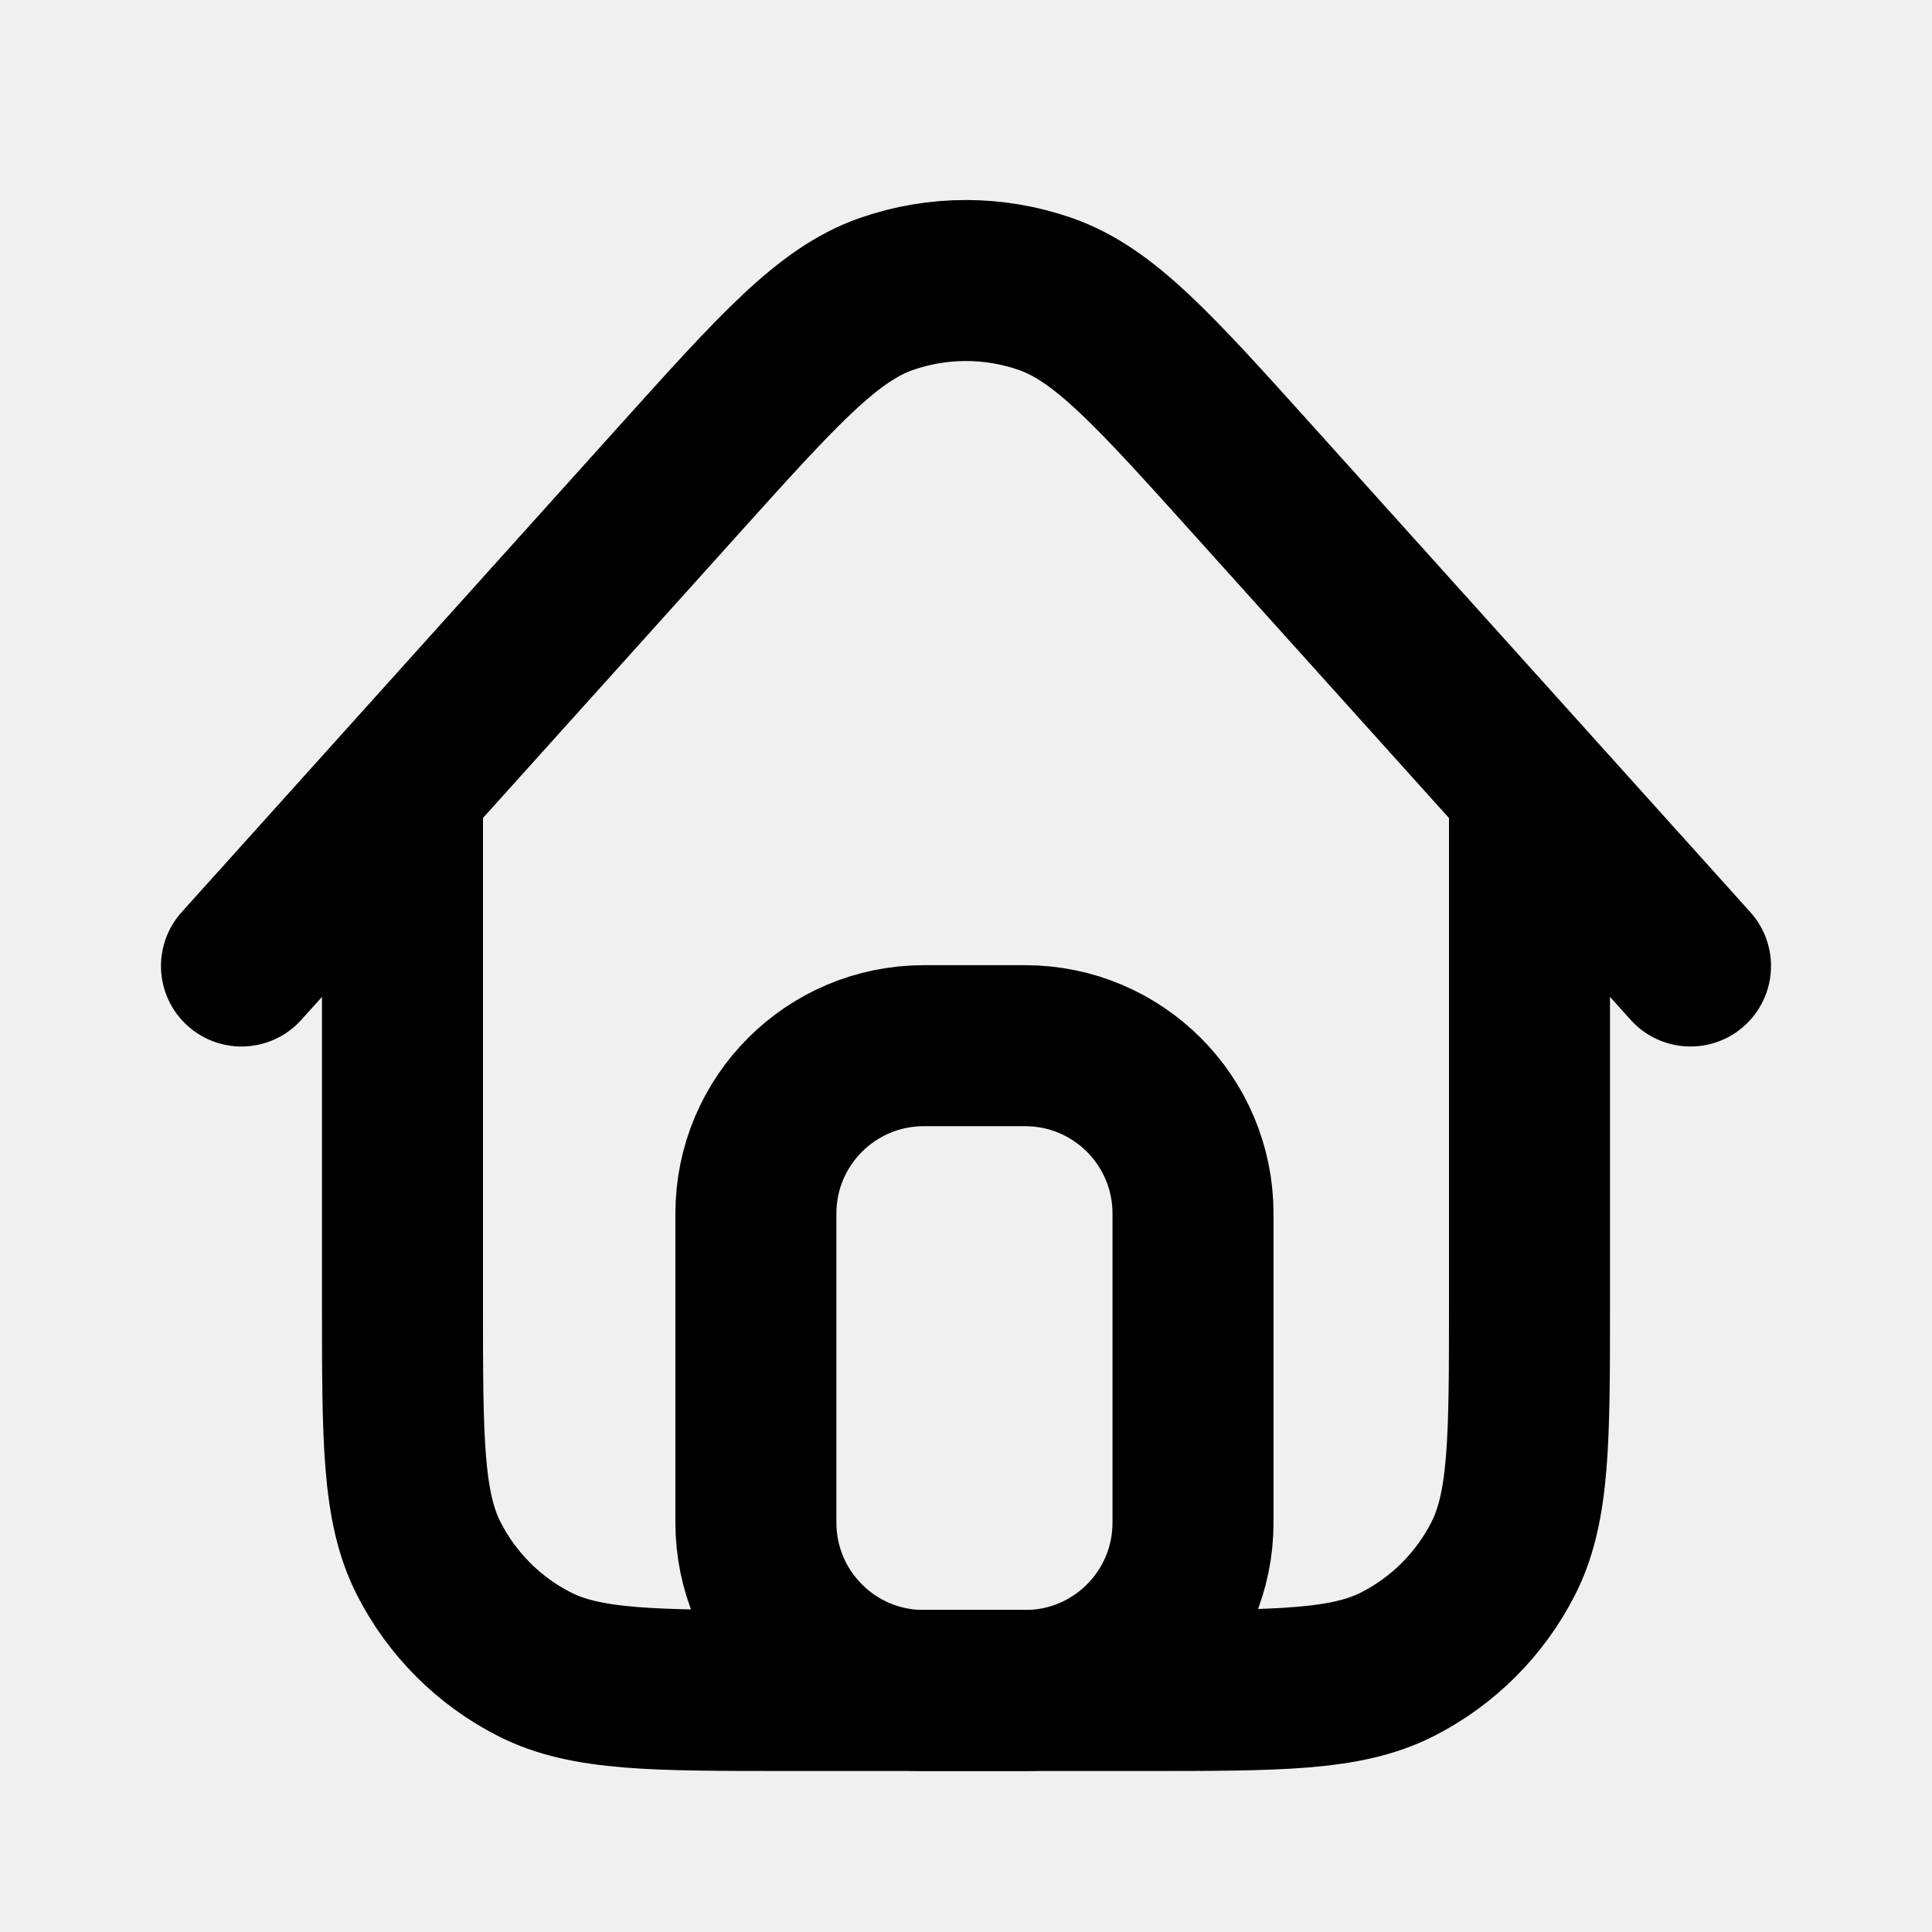
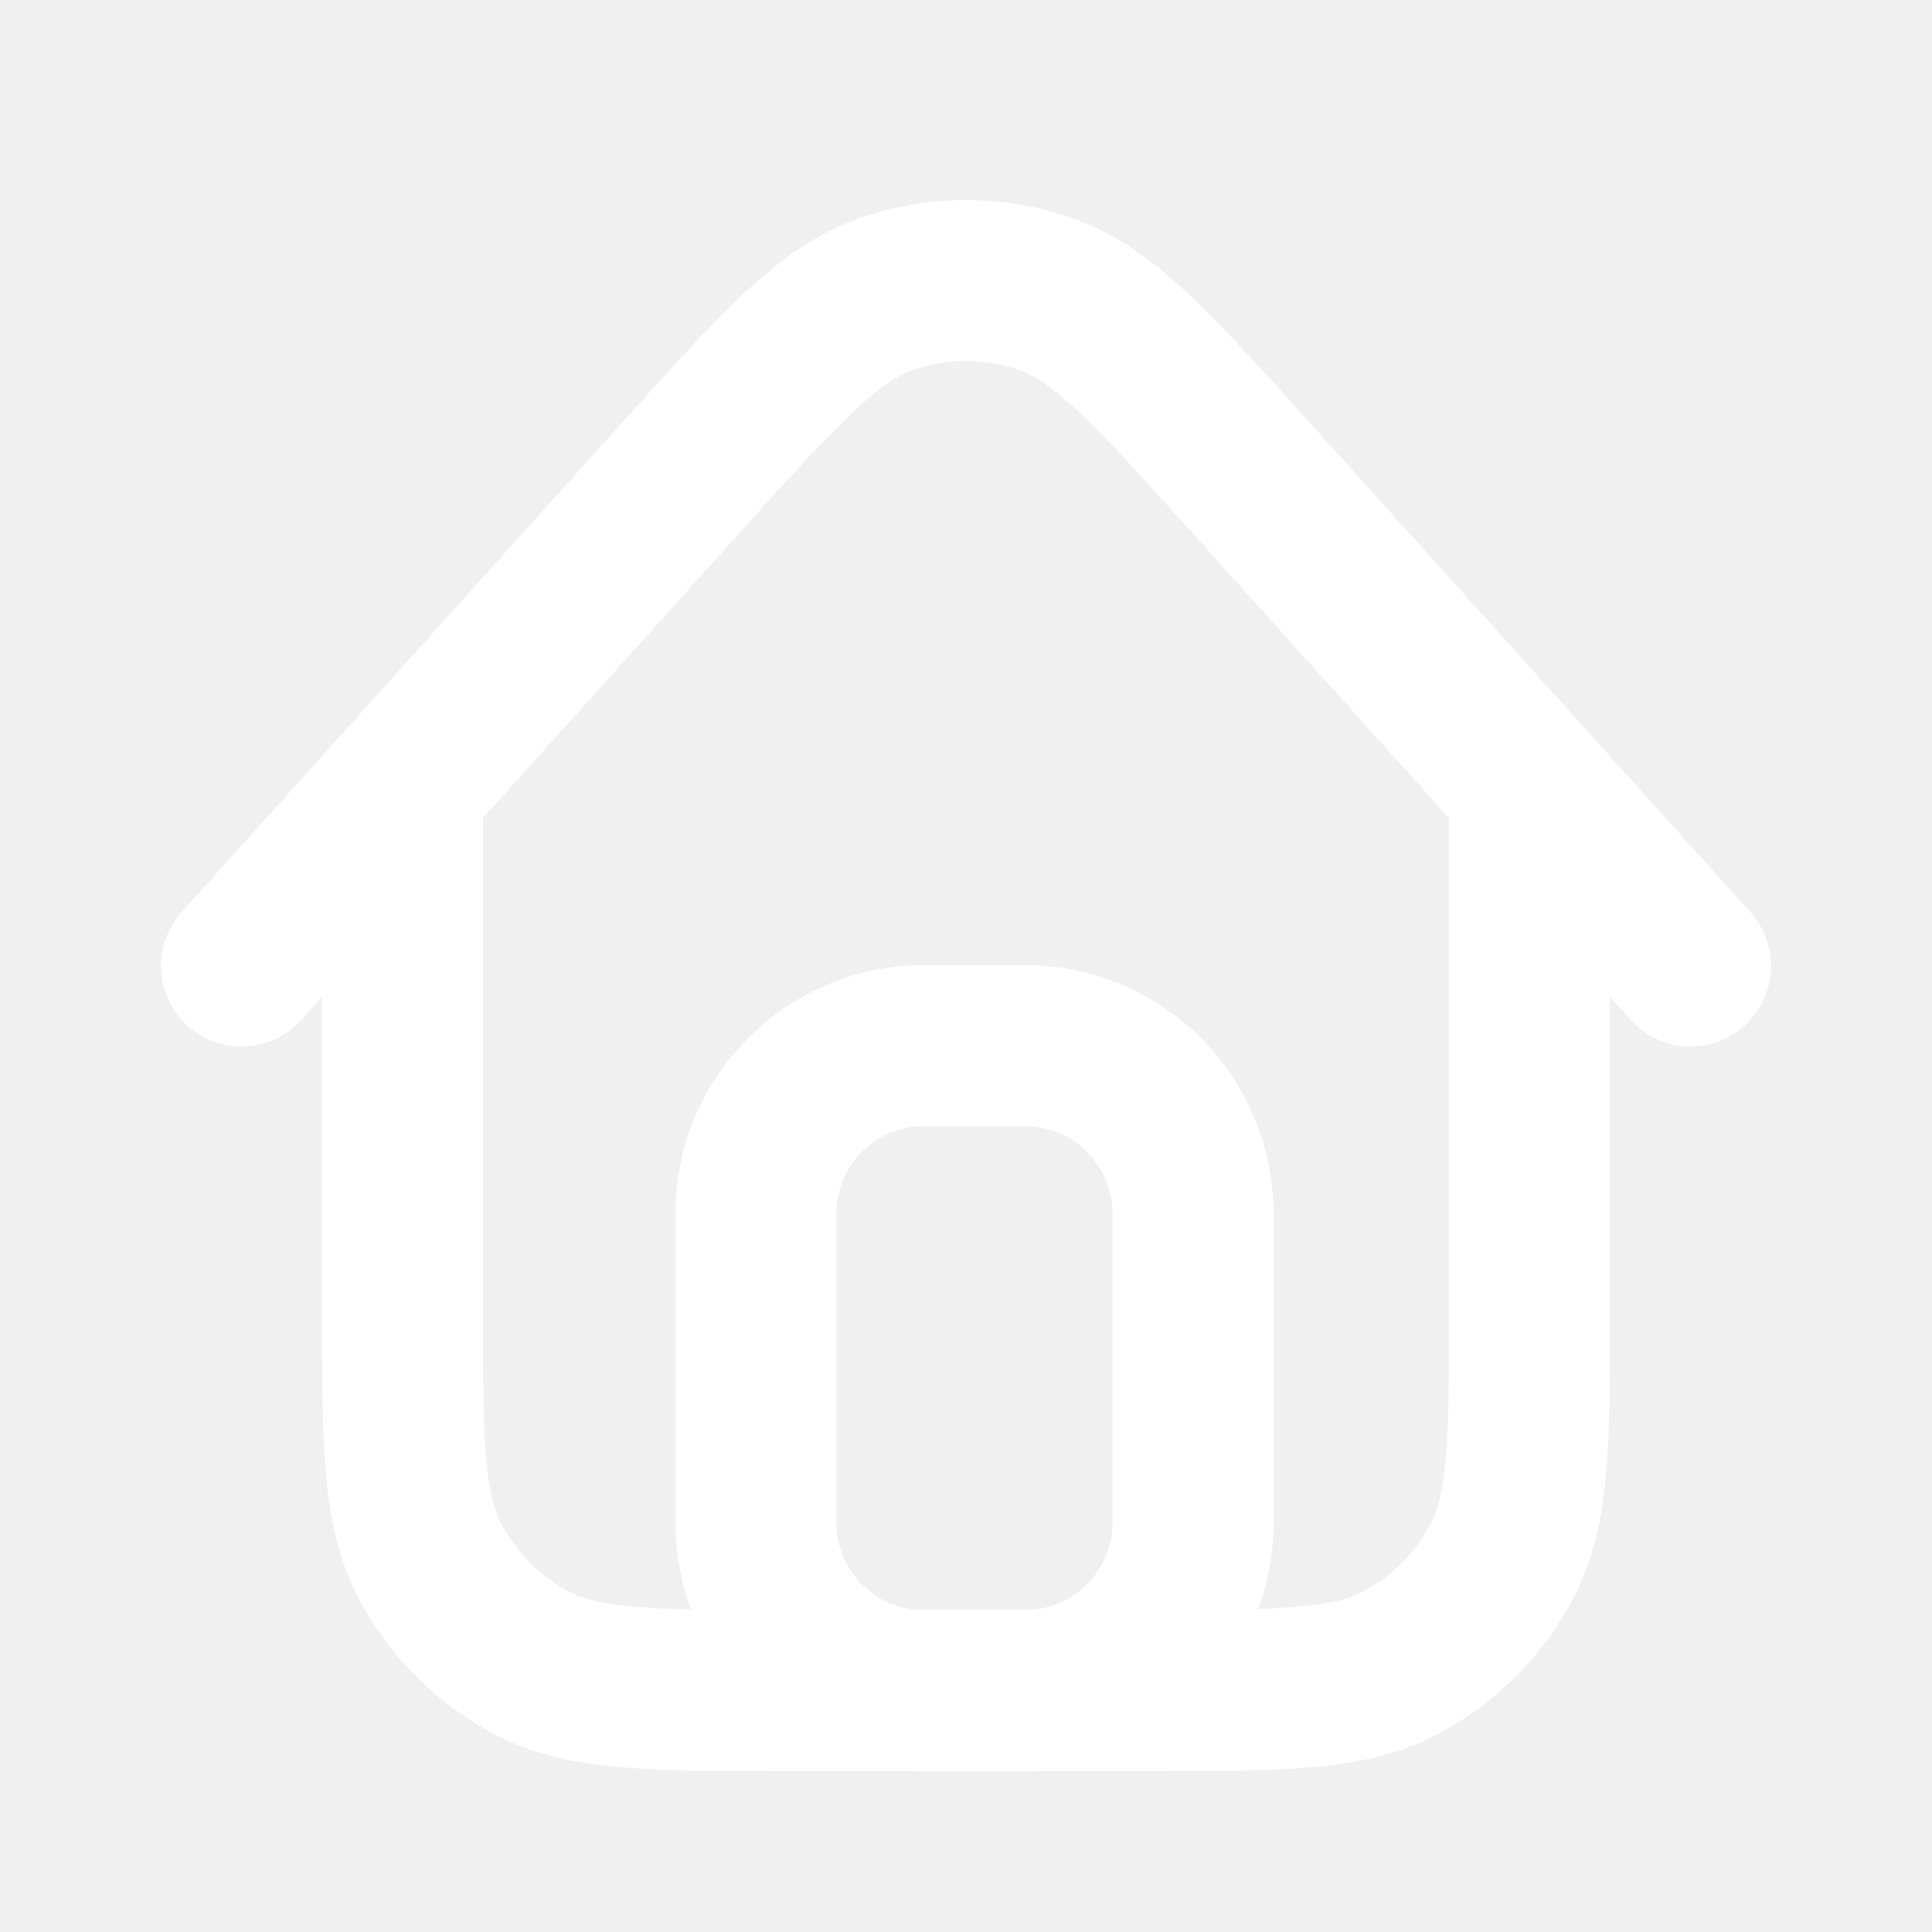
<svg xmlns="http://www.w3.org/2000/svg" id="Layer_1" version="1.1" viewBox="0 0 800 800">
  <defs>
    <style>
      .st0 {
        stroke-miterlimit: 10;
-         stroke-width: 66.67px;
      }

      .st0, .st1 {
        fill: none;
-         stroke: #000;
+         stroke: #fff;
+         stroke-width: 66.67px;
      }

      .st1 {
        stroke-linecap: round;
        stroke-linejoin: round;
-         stroke-width: 66.67px;
      }
    </style>
  </defs>
  <path class="st1" d="M633.33,325.94v214.06c0,56,0,84.01-10.9,105.4-9.59,18.82-24.88,34.12-43.7,43.7-21.39,10.9-49.39,10.9-105.4,10.9h-146.67c-56.01,0-84.01,0-105.4-10.9-18.82-9.59-34.11-24.89-43.7-43.7-10.9-21.39-10.9-49.39-10.9-105.4v-214.09M700,400l-181.11-201.2c-41.19-45.76-61.78-68.64-86.04-77.08-21.3-7.42-44.49-7.42-65.79,0-24.25,8.45-44.84,31.33-86.03,77.1l-181.04,201.18" />
  <rect class="st0" x="313" y="433" width="181" height="267" rx="69.5" ry="69.5" />
</svg>
